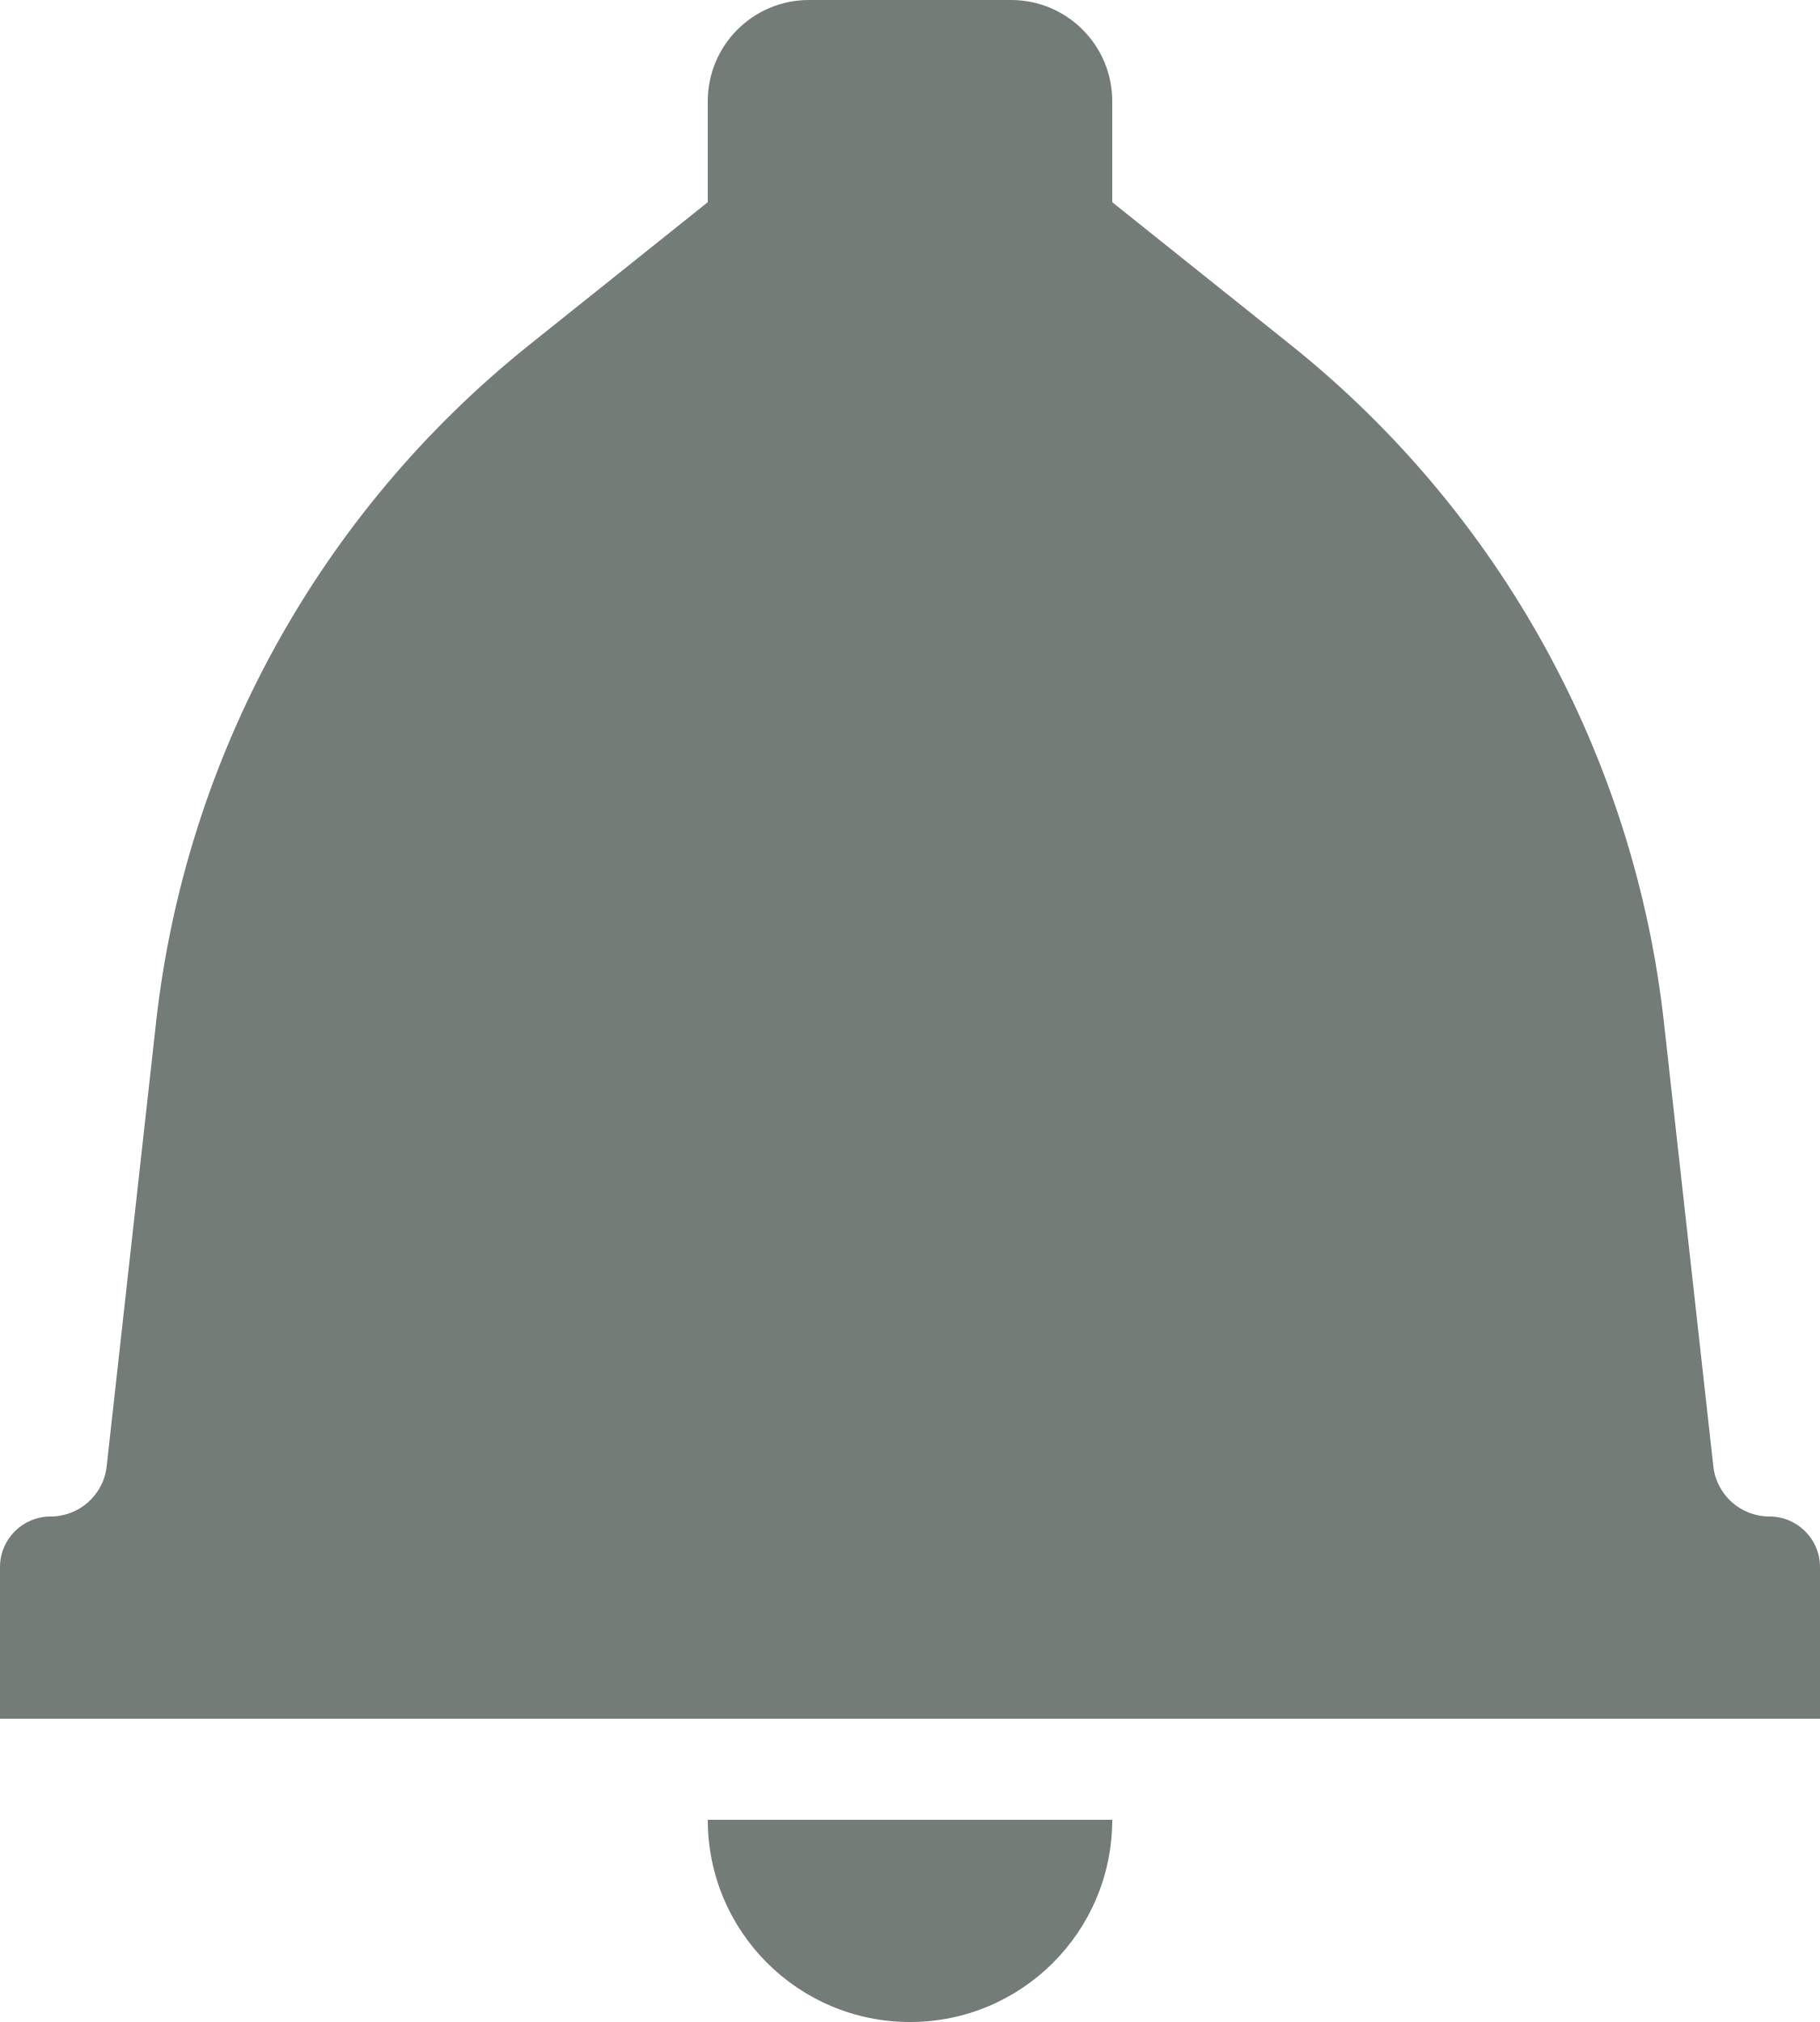
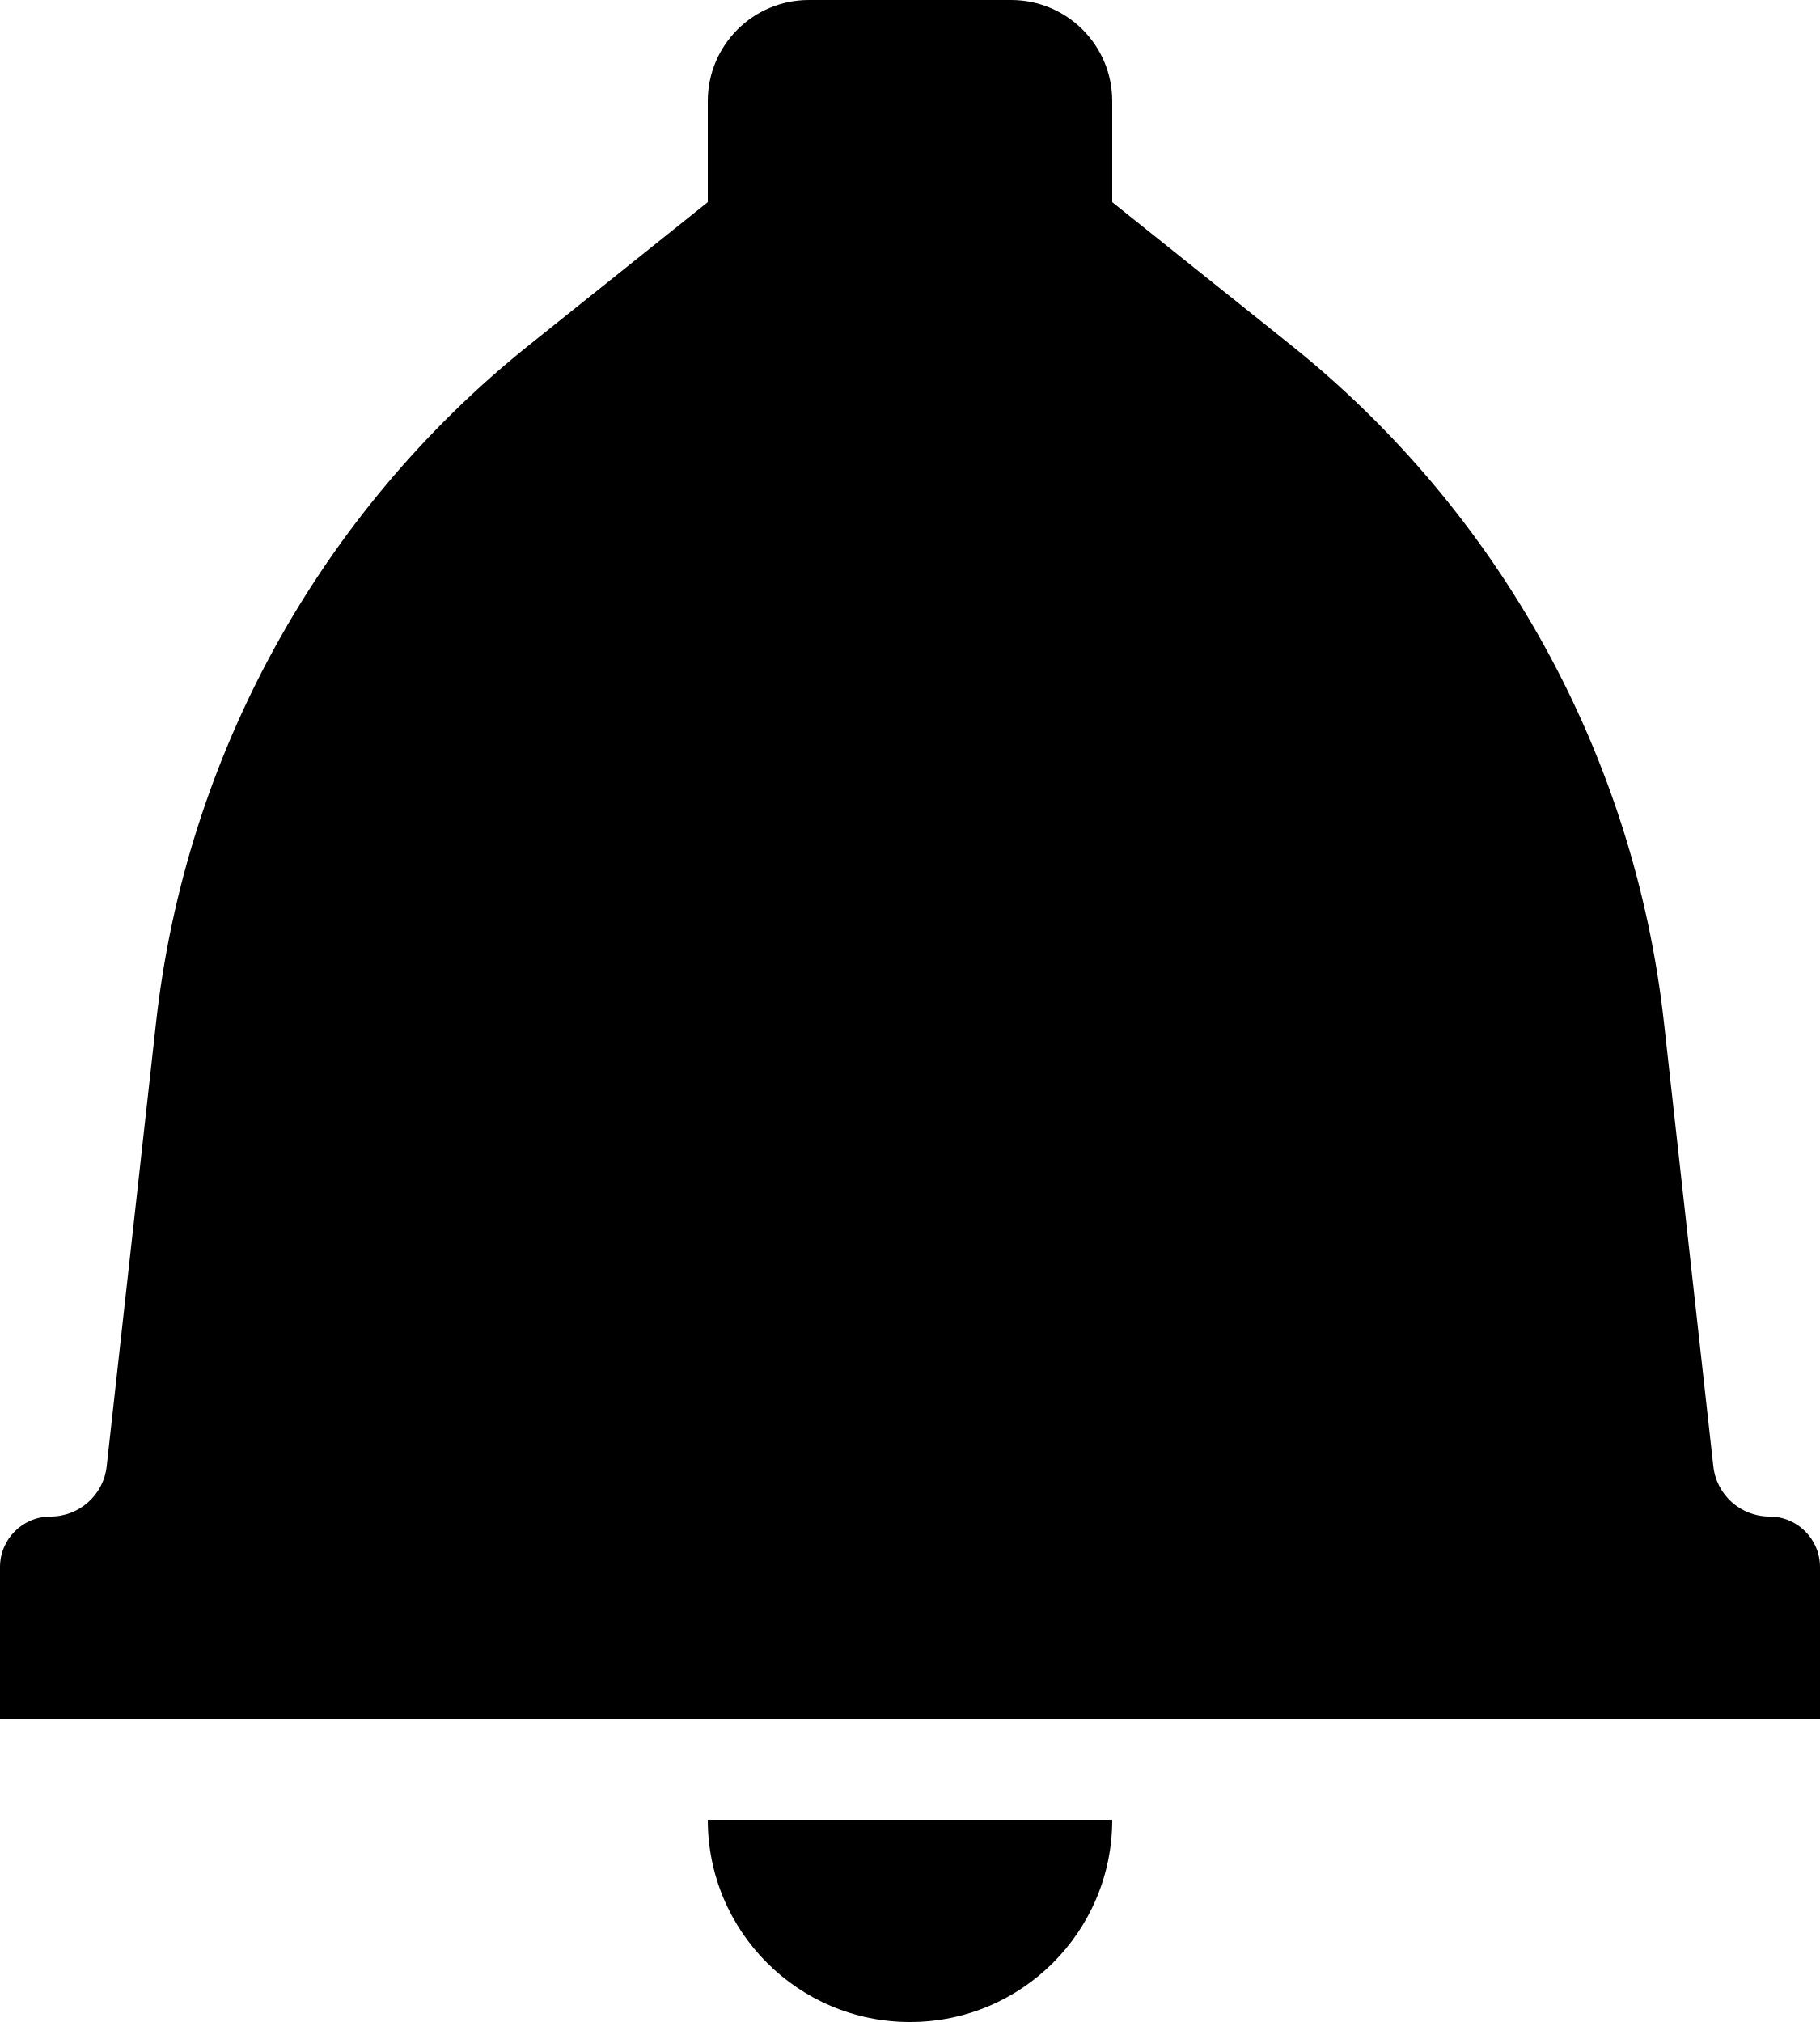
<svg xmlns="http://www.w3.org/2000/svg" width="18px" height="20px" viewBox="0 0 18 20" version="1.1">
  <g id="Cover" stroke="none" stroke-width="1" fill="none" fill-rule="evenodd">
-     <g id="Icons-and-illustrations" transform="translate(-733, -150)" fill="#747C78">
+     <g id="Icons-and-illustrations" transform="translate(-733, -150)" fill="currentColor">
      <g id="Notificare" transform="translate(732, 150)">
        <path d="M12,18 C12,19.105 11.105,20 10,20 C8.895,20 8,19.105 8,18 L12,18 Z M11,2.66453526e-14 C11.552,2.65438995e-14 12,0.448 12,1 L12,2 L13.766,3.412 C15.837,5.069 17.165,7.481 17.457,10.117 L17.945,14.503 C17.976,14.786 18.215,15 18.5,15 C18.776,15 19,15.224 19,15.5 L19,17 L1,17 L1,15.5 C1,15.224 1.224,15 1.5,15 C1.785,15 2.024,14.786 2.055,14.503 L2.543,10.117 C2.835,7.481 4.163,5.069 6.234,3.412 L8,2 L8,1 C8,0.448 8.448,2.67468057e-14 9,2.66453526e-14 L11,2.66453526e-14 Z" id="🍎-Culoare" />
      </g>
    </g>
  </g>
</svg>
